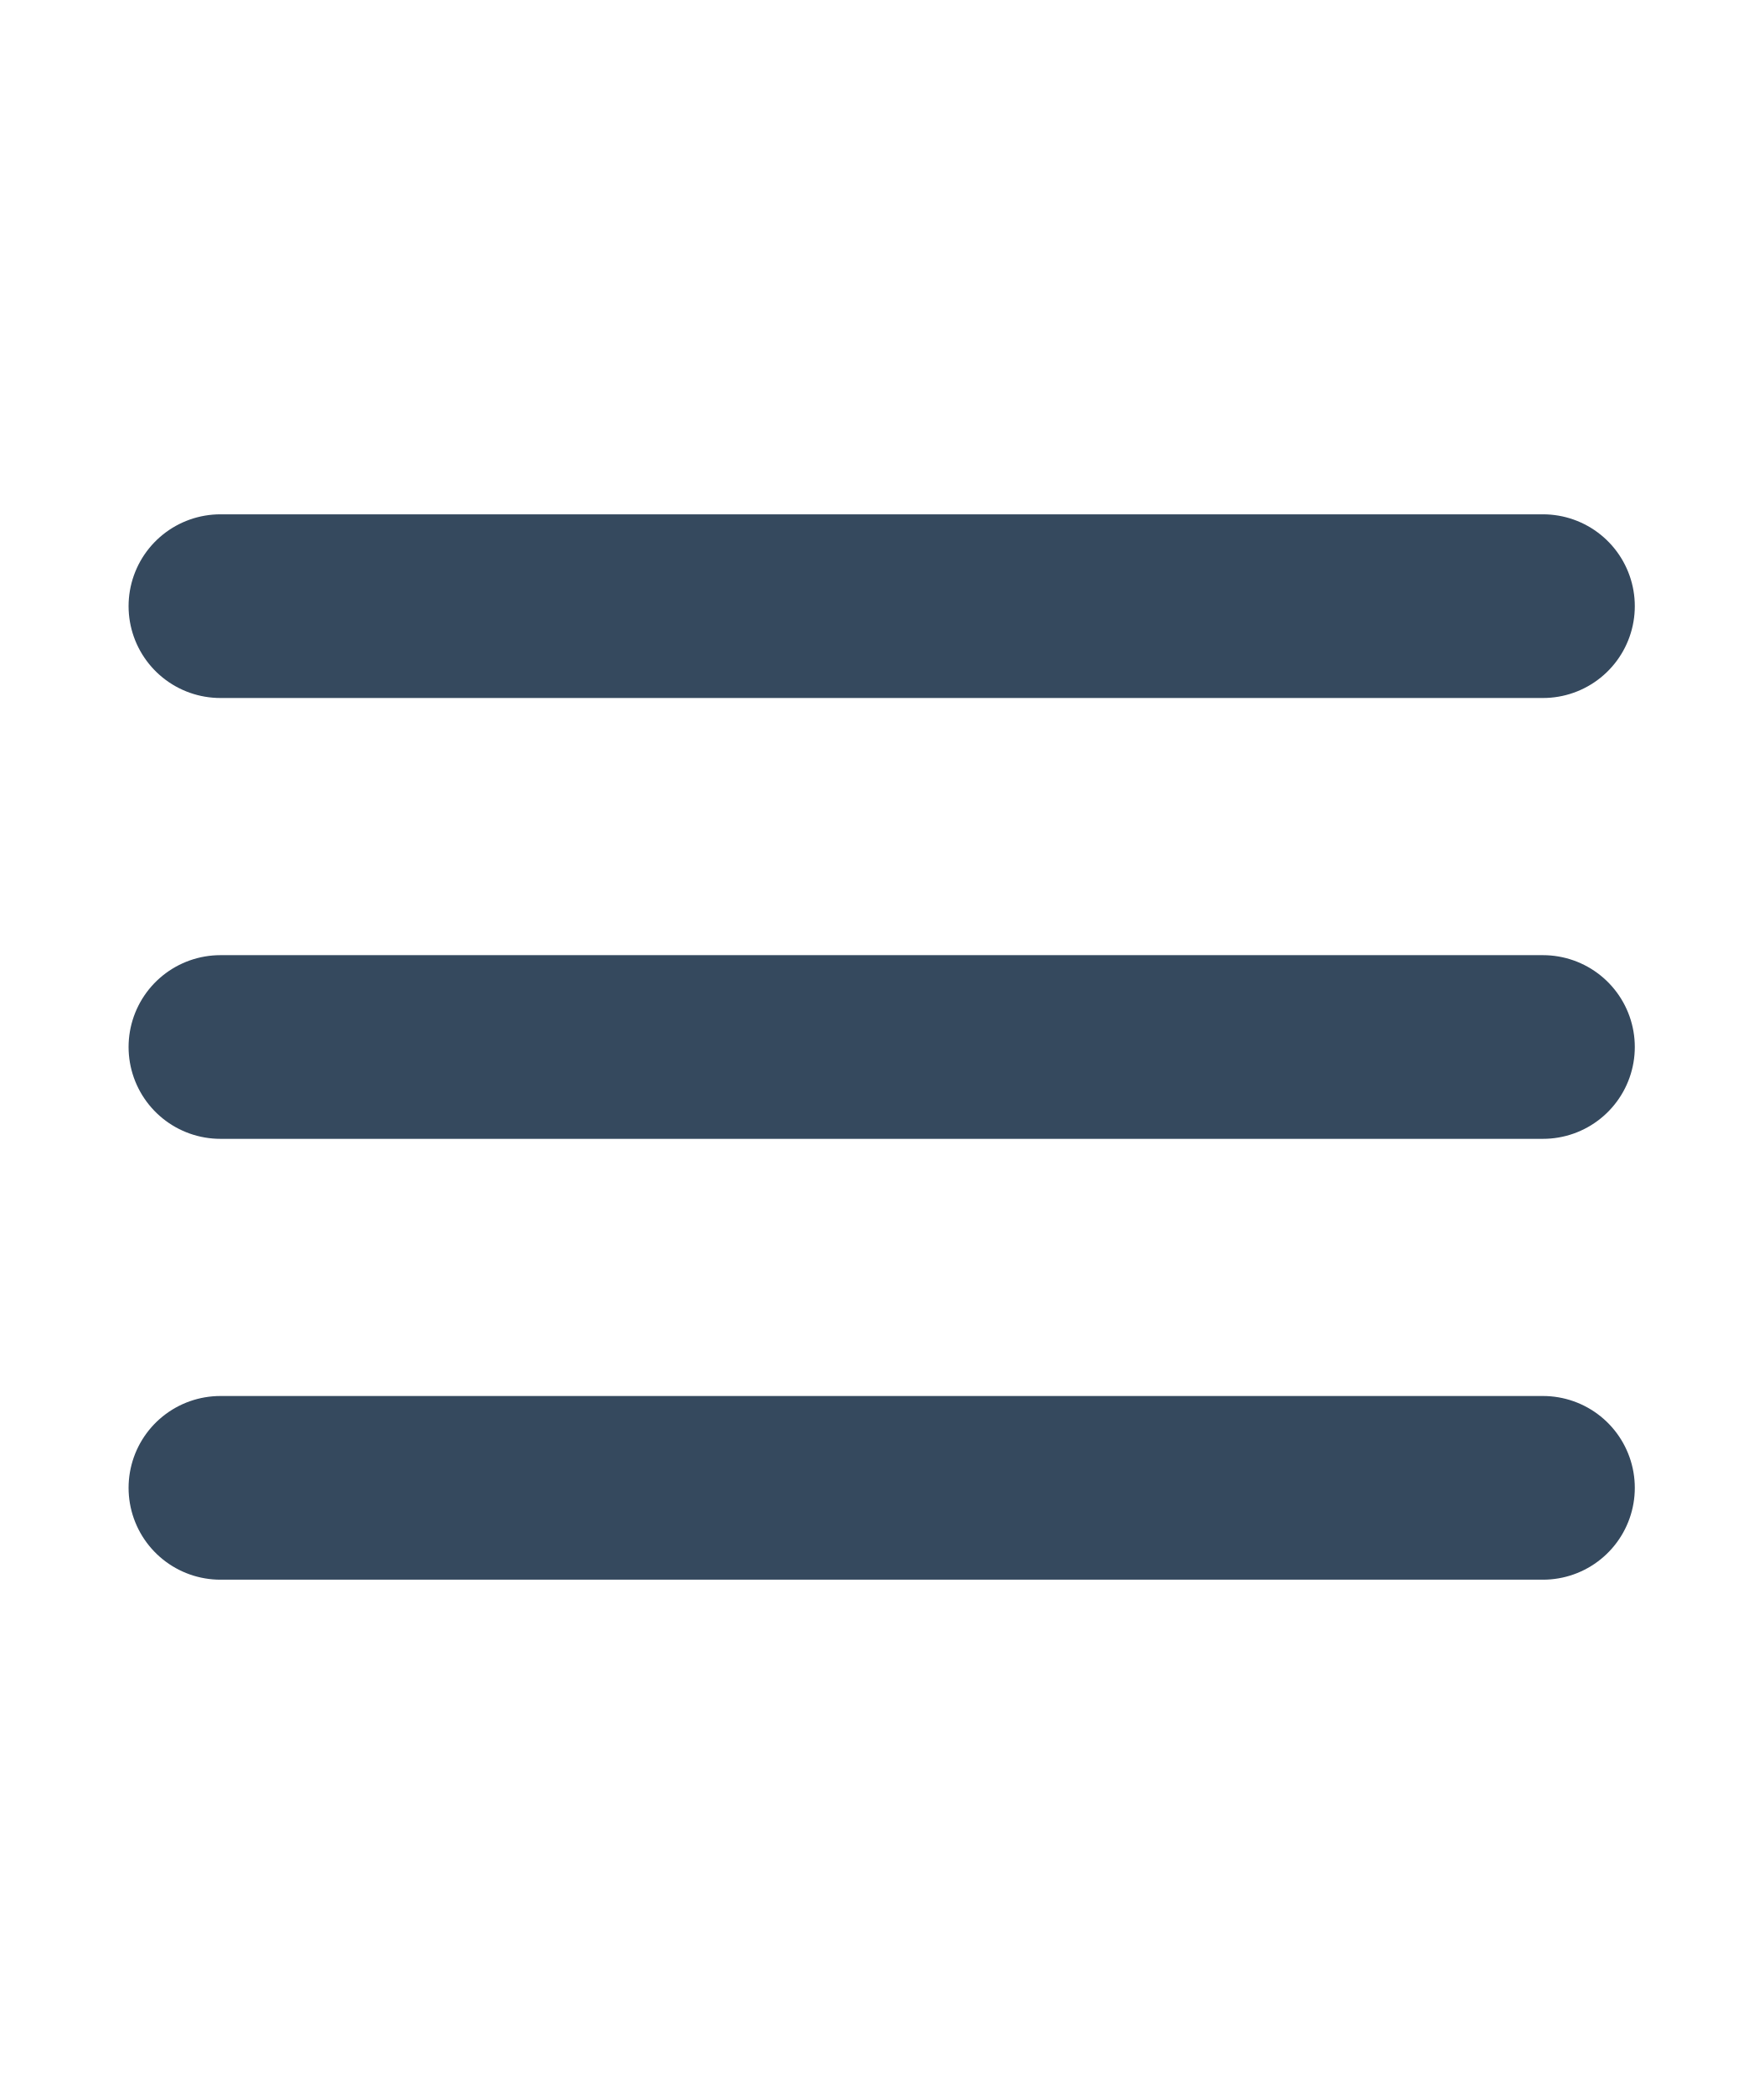
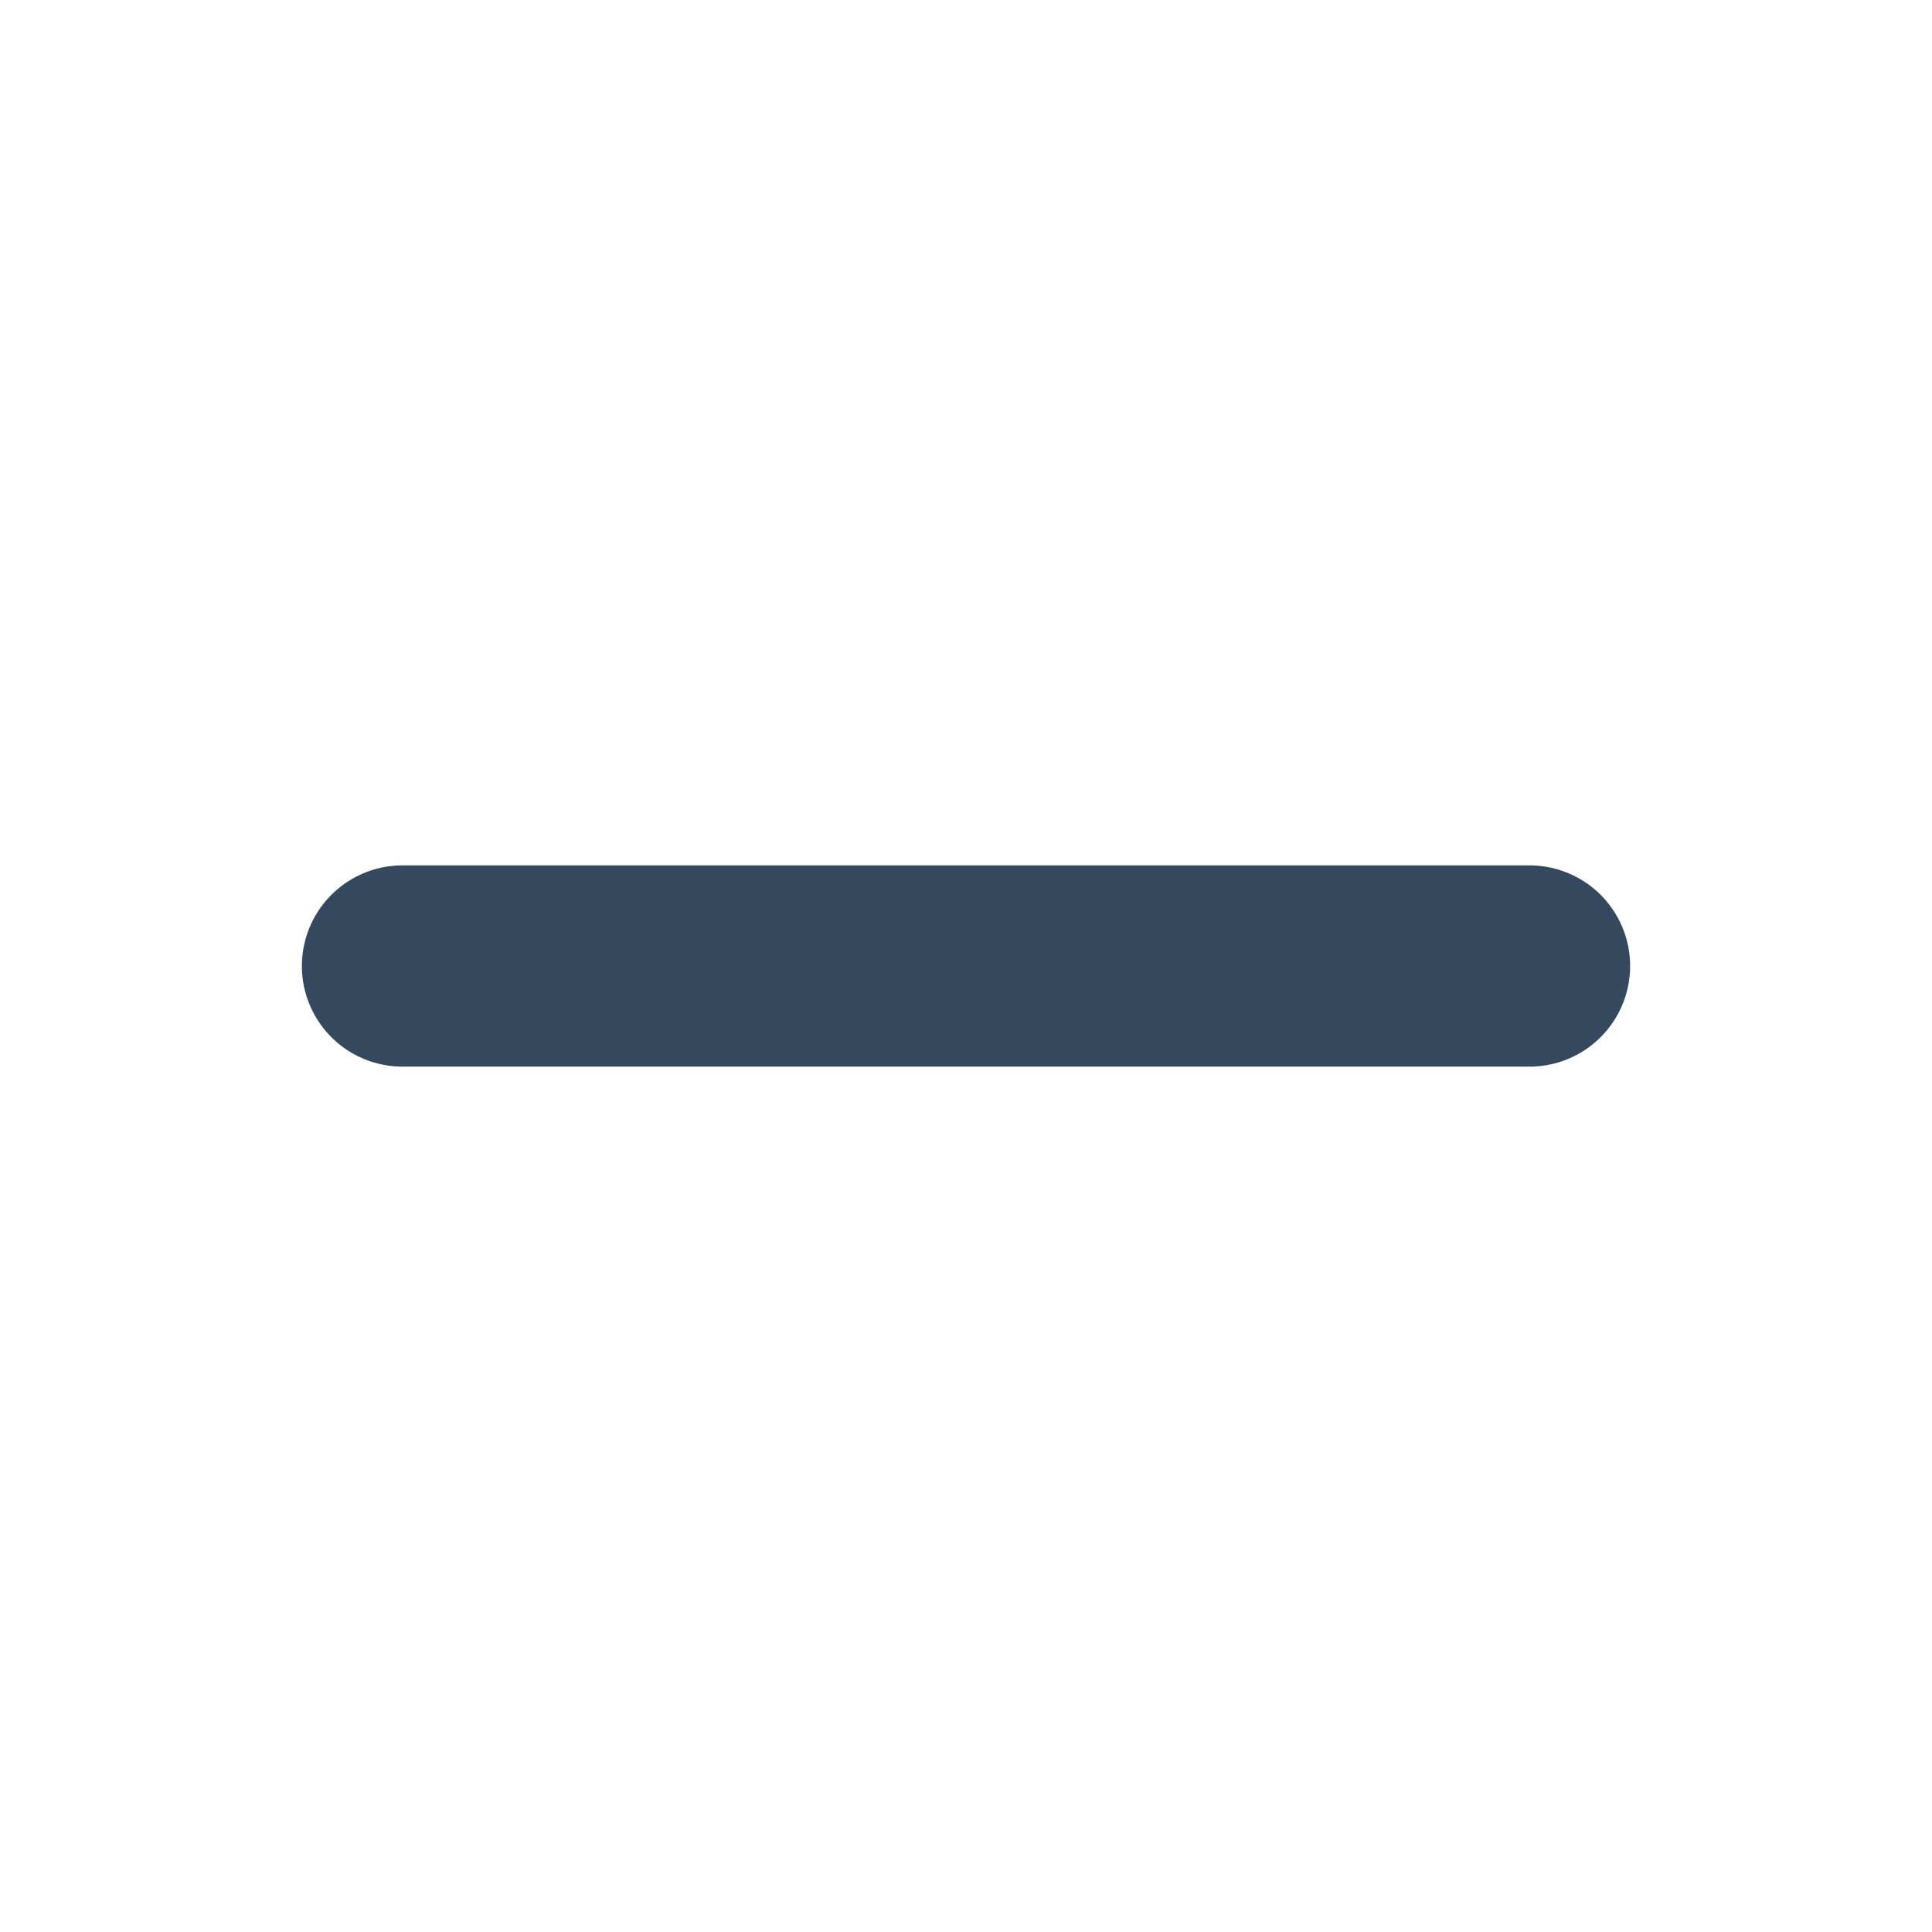
- <svg xmlns="http://www.w3.org/2000/svg" width="32" height="38" viewBox="0 0 24 24" fill="none" stroke="#35495e" stroke-width="2.5" stroke-linecap="round" stroke-linejoin="round" class="feather feather-menu">
-   <line x1="3" y1="12" x2="21" y2="12" />
-   <line x1="3" y1="6" x2="21" y2="6" />
-   <line x1="3" y1="18" x2="21" y2="18" />
+ <svg xmlns="http://www.w3.org/2000/svg" width="40" height="40" viewBox="0 0 24 24" fill="none" stroke="#35495e" stroke-width="2.5" stroke-linecap="round" stroke-linejoin="round" class="feather feather-minus">
+   <line x1="5" y1="12" x2="19" y2="12" />
</svg>
